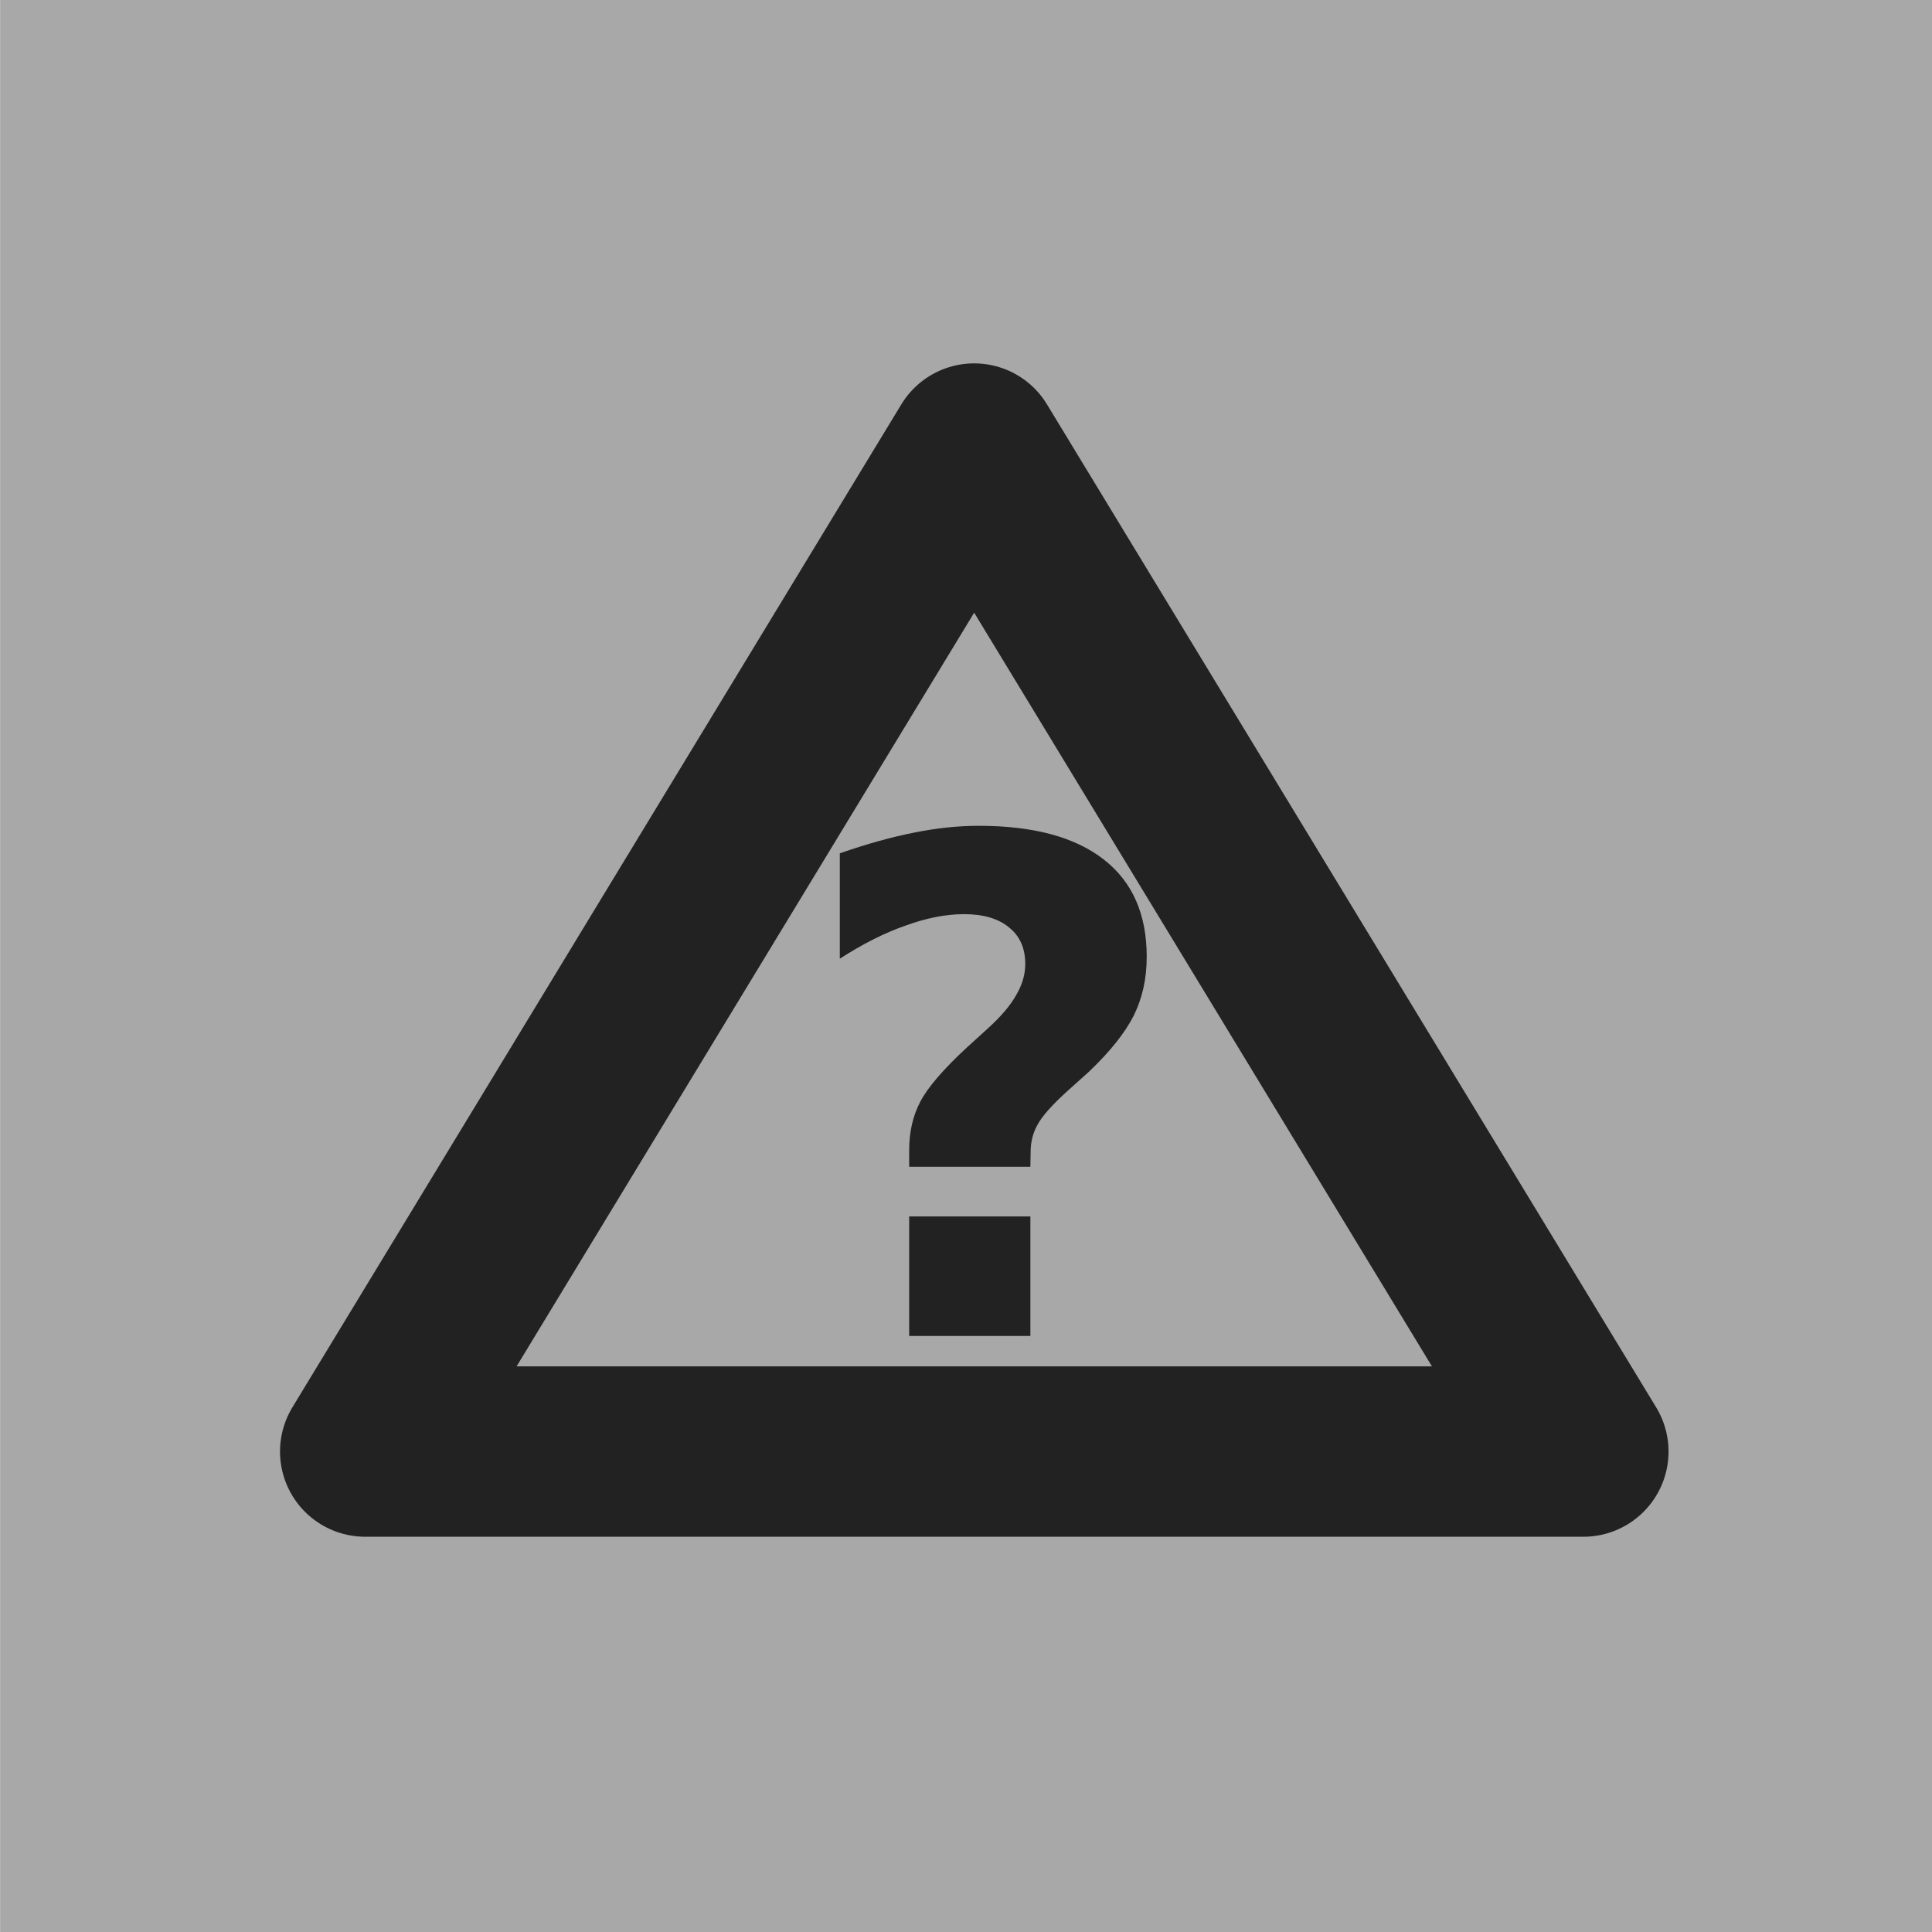
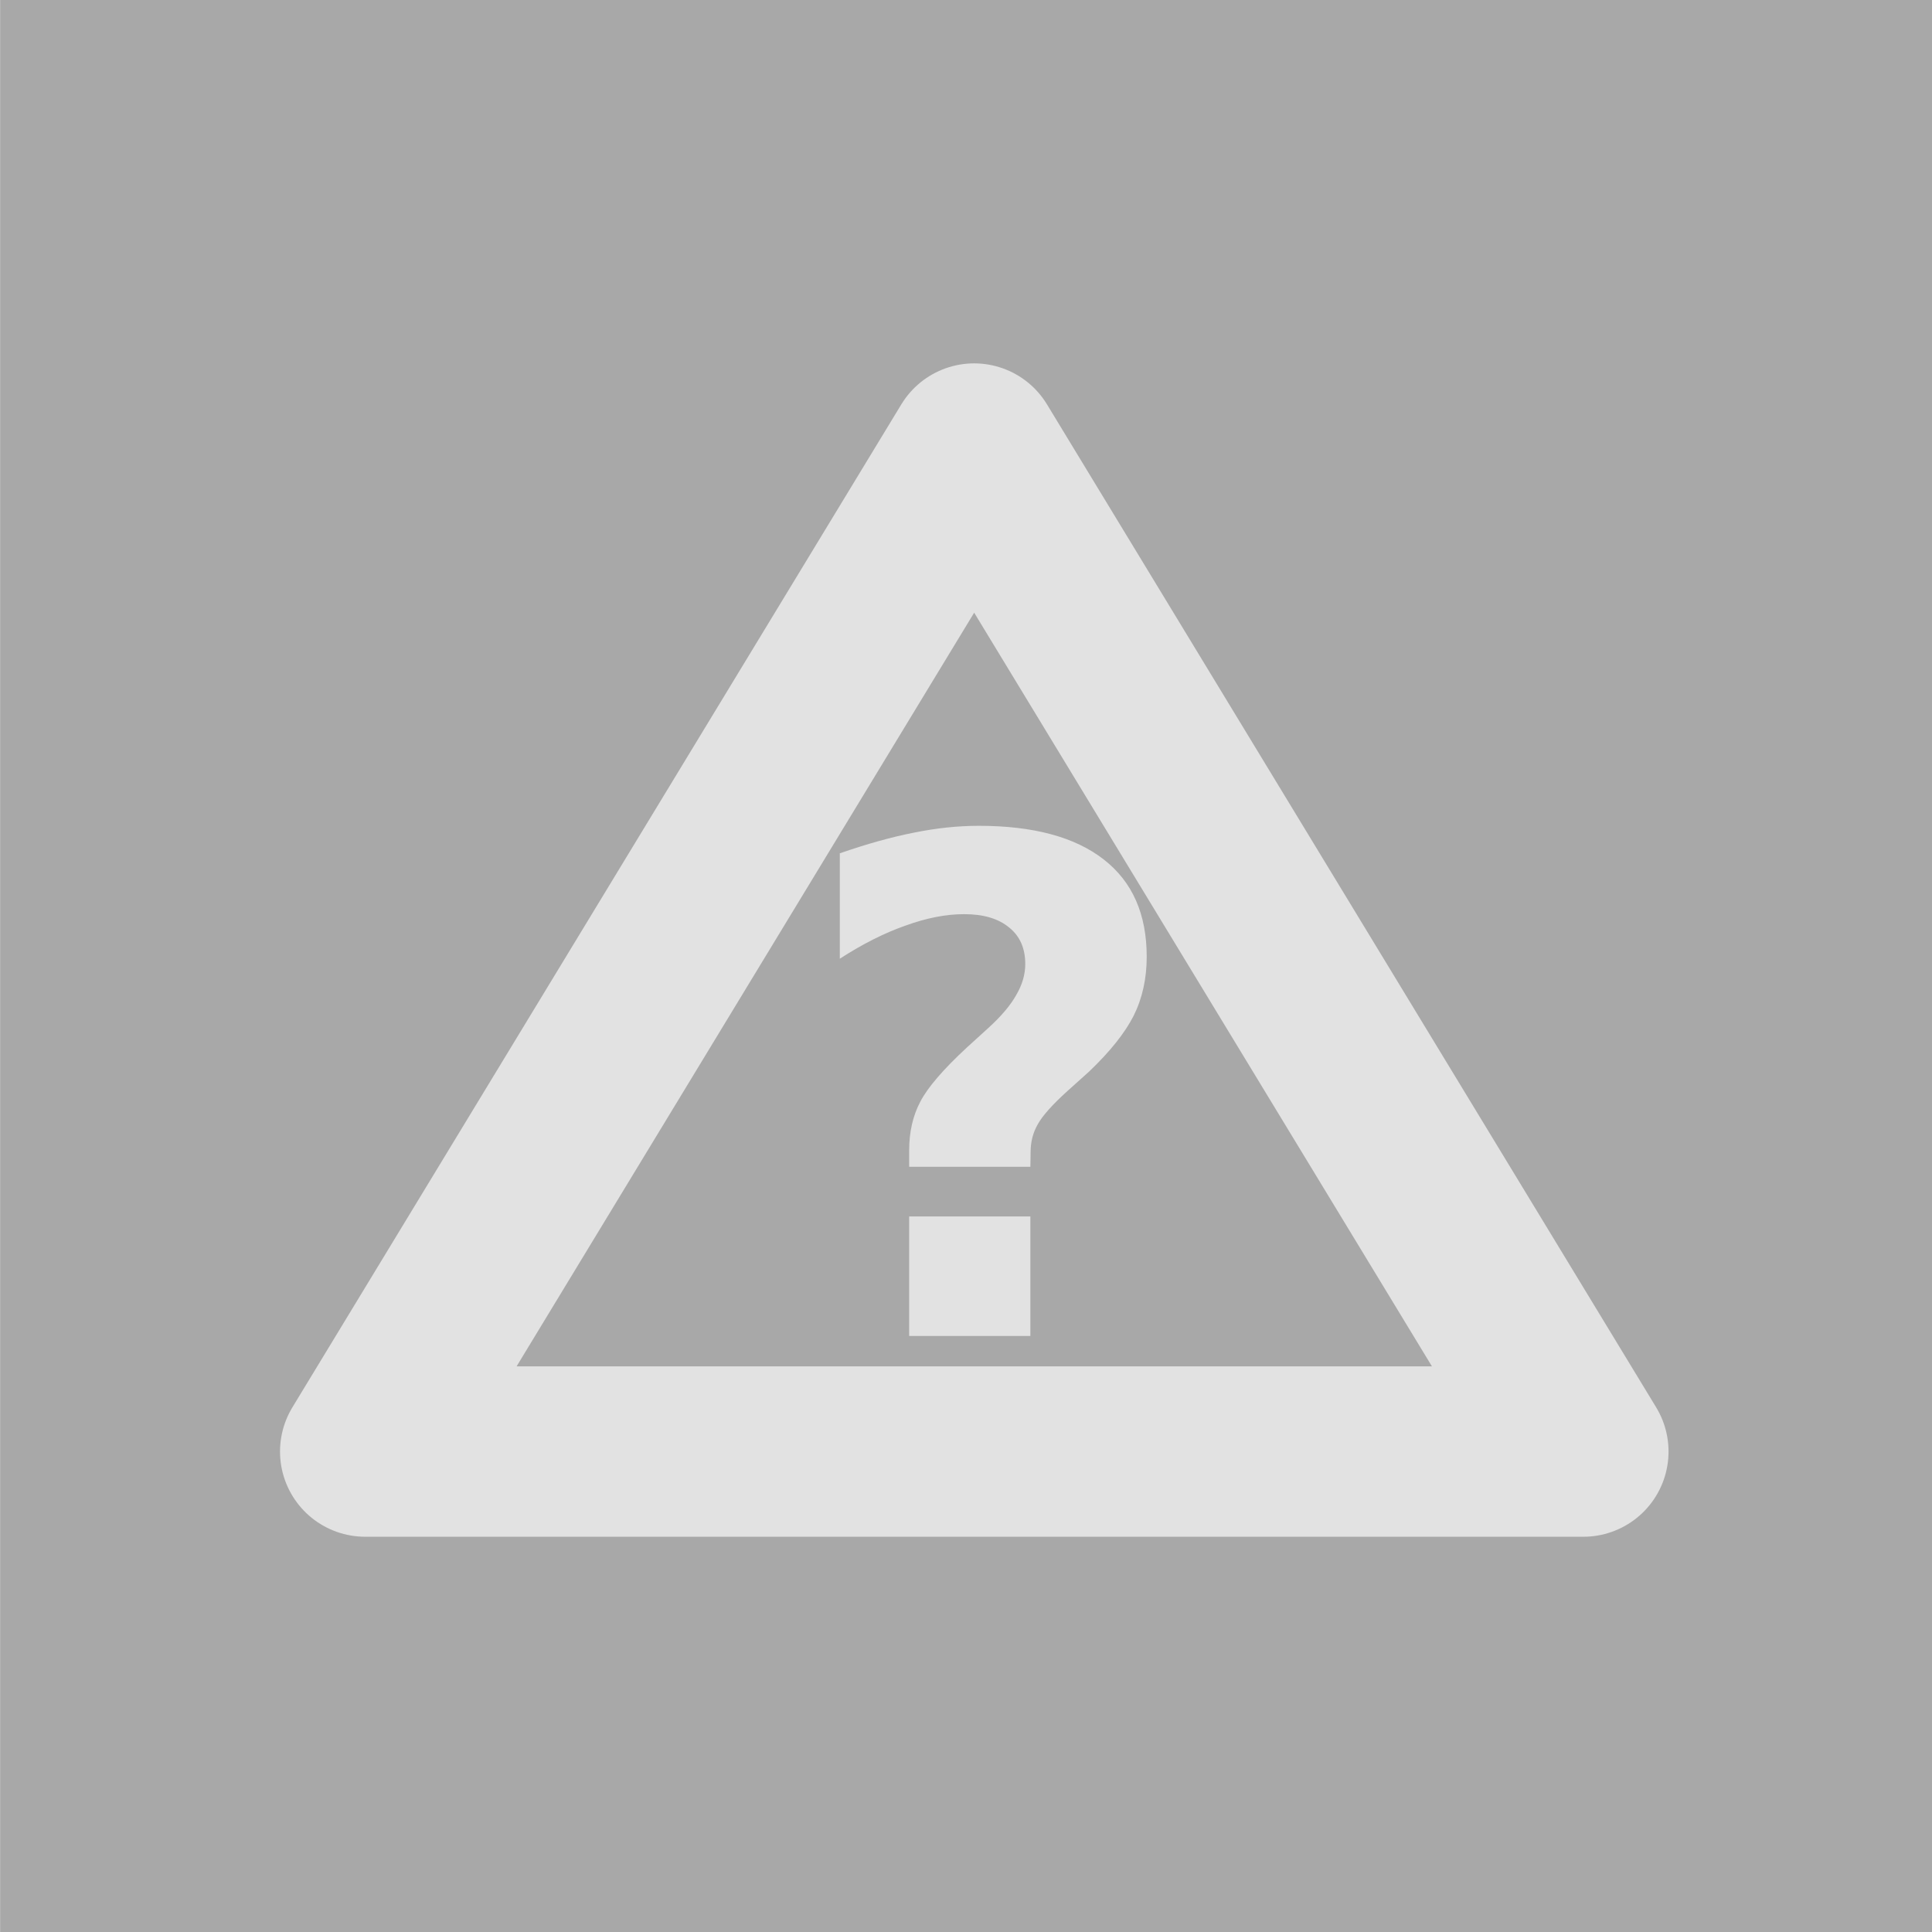
<svg xmlns="http://www.w3.org/2000/svg" width="30" height="30" viewBox="0 0 7.937 7.938" version="1.1" id="svg27135">
  <defs id="defs27132">
    <filter id="mask-powermask-path-effect27360_inverse" style="color-interpolation-filters:sRGB" height="100" width="100" x="-50" y="-50">
      <feColorMatrix id="mask-powermask-path-effect27360_primitive1" values="1" type="saturate" result="fbSourceGraphic" />
      <feColorMatrix id="mask-powermask-path-effect27360_primitive2" values="-1 0 0 0 1 0 -1 0 0 1 0 0 -1 0 1 0 0 0 1 0 " in="fbSourceGraphic" />
    </filter>
    <filter id="mask-powermask-path-effect27365_inverse" style="color-interpolation-filters:sRGB" height="100" width="100" x="-50" y="-50">
      <feColorMatrix id="mask-powermask-path-effect27365_primitive1" values="1" type="saturate" result="fbSourceGraphic" />
      <feColorMatrix id="mask-powermask-path-effect27365_primitive2" values="-1 0 0 0 1 0 -1 0 0 1 0 0 -1 0 1 0 0 0 1 0 " in="fbSourceGraphic" />
    </filter>
    <filter id="mask-powermask-path-effect27370_inverse" style="color-interpolation-filters:sRGB" height="100" width="100" x="-50" y="-50">
      <feColorMatrix id="mask-powermask-path-effect27370_primitive1" values="1" type="saturate" result="fbSourceGraphic" />
      <feColorMatrix id="mask-powermask-path-effect27370_primitive2" values="-1 0 0 0 1 0 -1 0 0 1 0 0 -1 0 1 0 0 0 1 0 " in="fbSourceGraphic" />
    </filter>
    <filter id="mask-powermask-path-effect27375_inverse" style="color-interpolation-filters:sRGB" height="100" width="100" x="-50" y="-50">
      <feColorMatrix id="mask-powermask-path-effect27375_primitive1" values="1" type="saturate" result="fbSourceGraphic" />
      <feColorMatrix id="mask-powermask-path-effect27375_primitive2" values="-1 0 0 0 1 0 -1 0 0 1 0 0 -1 0 1 0 0 0 1 0 " in="fbSourceGraphic" />
    </filter>
    <filter id="mask-powermask-path-effect27380_inverse" style="color-interpolation-filters:sRGB" height="100" width="100" x="-50" y="-50">
      <feColorMatrix id="mask-powermask-path-effect27380_primitive1" values="1" type="saturate" result="fbSourceGraphic" />
      <feColorMatrix id="mask-powermask-path-effect27380_primitive2" values="-1 0 0 0 1 0 -1 0 0 1 0 0 -1 0 1 0 0 0 1 0 " in="fbSourceGraphic" />
    </filter>
    <filter id="mask-powermask-path-effect27446_inverse" style="color-interpolation-filters:sRGB" height="100" width="100" x="-50" y="-50">
      <feColorMatrix id="mask-powermask-path-effect27446_primitive1" values="1" type="saturate" result="fbSourceGraphic" />
      <feColorMatrix id="mask-powermask-path-effect27446_primitive2" values="-1 0 0 0 1 0 -1 0 0 1 0 0 -1 0 1 0 0 0 1 0 " in="fbSourceGraphic" />
    </filter>
    <filter id="mask-powermask-path-effect27451_inverse" style="color-interpolation-filters:sRGB" height="100" width="100" x="-50" y="-50">
      <feColorMatrix id="mask-powermask-path-effect27451_primitive1" values="1" type="saturate" result="fbSourceGraphic" />
      <feColorMatrix id="mask-powermask-path-effect27451_primitive2" values="-1 0 0 0 1 0 -1 0 0 1 0 0 -1 0 1 0 0 0 1 0 " in="fbSourceGraphic" />
    </filter>
    <filter id="mask-powermask-path-effect27456_inverse" style="color-interpolation-filters:sRGB" height="100" width="100" x="-50" y="-50">
      <feColorMatrix id="mask-powermask-path-effect27456_primitive1" values="1" type="saturate" result="fbSourceGraphic" />
      <feColorMatrix id="mask-powermask-path-effect27456_primitive2" values="-1 0 0 0 1 0 -1 0 0 1 0 0 -1 0 1 0 0 0 1 0 " in="fbSourceGraphic" />
    </filter>
    <filter id="mask-powermask-path-effect27461_inverse" style="color-interpolation-filters:sRGB" height="100" width="100" x="-50" y="-50">
      <feColorMatrix id="mask-powermask-path-effect27461_primitive1" values="1" type="saturate" result="fbSourceGraphic" />
      <feColorMatrix id="mask-powermask-path-effect27461_primitive2" values="-1 0 0 0 1 0 -1 0 0 1 0 0 -1 0 1 0 0 0 1 0 " in="fbSourceGraphic" />
    </filter>
    <filter id="mask-powermask-path-effect27584_inverse" style="color-interpolation-filters:sRGB" height="100" width="100" x="-50" y="-50">
      <feColorMatrix id="mask-powermask-path-effect27584_primitive1" values="1" type="saturate" result="fbSourceGraphic" />
      <feColorMatrix id="mask-powermask-path-effect27584_primitive2" values="-1 0 0 0 1 0 -1 0 0 1 0 0 -1 0 1 0 0 0 1 0 " in="fbSourceGraphic" />
    </filter>
    <mask maskUnits="userSpaceOnUse" id="mask-powermask-path-effect38172">
      <g id="g38170" style="">
        <path d="M 6.945,2.323 C 6.94,2.27 6.905,2.225 6.855,2.207 6.806,2.188 6.75,2.201 6.712,2.238 L 5.943,3.004 5.091,2.735 4.821,1.886 5.59,1.12 C 5.627,1.082 5.639,1.027 5.621,0.977 5.603,0.927 5.558,0.893 5.505,0.888 5.038,0.848 4.58,1.014 4.249,1.344 3.796,1.795 3.676,2.454 3.888,3.016 c -0.023,0.019 -0.046,0.04 -0.069,0.062 L 1.253,5.492 c -8.961e-4,8.961e-4 -0.002,0.002 -0.003,0.003 -0.302,0.301 -0.302,0.79 0,1.091 0.302,0.301 0.79,0.297 1.091,-0.004 0.001,-0.001 0.002,-0.002 0.004,-0.004 L 4.746,4.001 C 4.768,3.979 4.788,3.956 4.807,3.933 5.372,4.145 6.034,4.025 6.487,3.574 6.818,3.244 6.985,2.788 6.945,2.323 Z" id="path38168" style="stroke-width:0.012" />
      </g>
    </mask>
+     <filter id="mask-powermask-path-effect335_inverse" style="color-interpolation-filters:sRGB" height="100" width="100" x="-50" y="-50">
+       <feColorMatrix id="mask-powermask-path-effect335_primitive1" values="1" type="saturate" result="fbSourceGraphic" />
+       <feColorMatrix id="mask-powermask-path-effect335_primitive2" values="-1 0 0 0 1 0 -1 0 0 1 0 0 -1 0 1 0 0 0 1 0 " in="fbSourceGraphic" />
+     </filter>
+     <filter id="mask-powermask-path-effect340_inverse" style="color-interpolation-filters:sRGB" height="100" width="100" x="-50" y="-50">
+       <feColorMatrix id="mask-powermask-path-effect340_primitive1" values="1" type="saturate" result="fbSourceGraphic" />
+       <feColorMatrix id="mask-powermask-path-effect340_primitive2" values="-1 0 0 0 1 0 -1 0 0 1 0 0 -1 0 1 0 0 0 1 0 " in="fbSourceGraphic" />
+     </filter>
+     <filter id="mask-powermask-path-effect353_inverse" style="color-interpolation-filters:sRGB" height="100" width="100" x="-50" y="-50">
+       <feColorMatrix id="mask-powermask-path-effect353_primitive1" values="1" type="saturate" result="fbSourceGraphic" />
+       <feColorMatrix id="mask-powermask-path-effect353_primitive2" values="-1 0 0 0 1 0 -1 0 0 1 0 0 -1 0 1 0 0 0 1 0 " in="fbSourceGraphic" />
+     </filter>
+     <filter id="mask-powermask-path-effect471_inverse" style="color-interpolation-filters:sRGB" height="100" width="100" x="-50" y="-50">
+       <feColorMatrix id="mask-powermask-path-effect471_primitive1" values="1" type="saturate" result="fbSourceGraphic" />
+       <feColorMatrix id="mask-powermask-path-effect471_primitive2" values="-1 0 0 0 1 0 -1 0 0 1 0 0 -1 0 1 0 0 0 1 0 " in="fbSourceGraphic" />
+     </filter>
+     <filter id="mask-powermask-path-effect485_inverse" style="color-interpolation-filters:sRGB" height="100" width="100" x="-50" y="-50">
+       <feColorMatrix id="mask-powermask-path-effect485_primitive1" values="1" type="saturate" result="fbSourceGraphic" />
+       <feColorMatrix id="mask-powermask-path-effect485_primitive2" values="-1 0 0 0 1 0 -1 0 0 1 0 0 -1 0 1 0 0 0 1 0 " in="fbSourceGraphic" />
+     </filter>
+     <filter id="mask-powermask-path-effect495_inverse" style="color-interpolation-filters:sRGB" height="100" width="100" x="-50" y="-50">
+       <feColorMatrix id="mask-powermask-path-effect495_primitive1" values="1" type="saturate" result="fbSourceGraphic" />
+       <feColorMatrix id="mask-powermask-path-effect495_primitive2" values="-1 0 0 0 1 0 -1 0 0 1 0 0 -1 0 1 0 0 0 1 0 " in="fbSourceGraphic" />
+     </filter>
+     <filter id="mask-powermask-path-effect1061_inverse" style="color-interpolation-filters:sRGB" height="100" width="100" x="-50" y="-50">
+       <feColorMatrix id="mask-powermask-path-effect1061_primitive1" values="1" type="saturate" result="fbSourceGraphic" />
+       <feColorMatrix id="mask-powermask-path-effect1061_primitive2" values="-1 0 0 0 1 0 -1 0 0 1 0 0 -1 0 1 0 0 0 1 0 " in="fbSourceGraphic" />
+     </filter>
+     <filter id="mask-powermask-path-effect1076_inverse" style="color-interpolation-filters:sRGB" height="100" width="100" x="-50" y="-50">
+       <feColorMatrix id="mask-powermask-path-effect1076_primitive1" values="1" type="saturate" result="fbSourceGraphic" />
+       <feColorMatrix id="mask-powermask-path-effect1076_primitive2" values="-1 0 0 0 1 0 -1 0 0 1 0 0 -1 0 1 0 0 0 1 0 " in="fbSourceGraphic" />
+     </filter>
+     <mask maskUnits="userSpaceOnUse" id="mask-powermask-path-effect1093">
+       <path id="mask-powermask-path-effect1093_box" style="fill:#ffffff;fill-opacity:1" d="M -1,-1 H 8.938 V 8.938 H -1 Z" />
+       <g id="g1091" style="font-weight:bold;font-size:2.942px;line-height:1.25;-inkscape-font-specification:'sans-serif Bold';stroke-width:0.074">
+         <path d="M 4.233,4.794 H 3.735 v -0.068 q 0,-0.113 0.046,-0.2 0.046,-0.088 0.192,-0.223 l 0.088,-0.08 q 0.079,-0.072 0.114,-0.135 0.037,-0.063 0.037,-0.127 0,-0.097 -0.066,-0.15 -0.066,-0.055 -0.185,-0.055 -0.112,0 -0.241,0.047 Q 3.591,3.848 3.45,3.939 V 3.506 q 0.167,-0.058 0.305,-0.085 0.138,-0.028 0.266,-0.028 0.336,0 0.513,0.138 0.177,0.137 0.177,0.4 0,0.135 -0.054,0.243 -0.054,0.106 -0.183,0.229 l -0.088,0.079 q -0.094,0.085 -0.123,0.138 -0.029,0.051 -0.029,0.113 z M 3.735,4.998 H 4.233 V 5.489 H 3.735 Z" id="path1087" style="fill:#000000;fill-opacity:0.8;stroke-width:0.071" />
+         <path id="path1089" style="fill:none;stroke:#000000;stroke-width:0.7;stroke-linecap:round;stroke-linejoin:round;stroke-dasharray:none;stroke-dashoffset:18.241;stroke-opacity:0.8" d="M 4.002,1.843 6.505,5.964 H 1.5 Z" />
+       </g>
+     </mask>
+     <filter id="mask-powermask-path-effect1093_inverse" style="color-interpolation-filters:sRGB" height="100" width="100" x="-50" y="-50">
+       <feColorMatrix id="mask-powermask-path-effect1093_primitive1" values="1" type="saturate" result="fbSourceGraphic" />
+       <feColorMatrix id="mask-powermask-path-effect1093_primitive2" values="-1 0 0 0 1 0 -1 0 0 1 0 0 -1 0 1 0 0 0 1 0 " in="fbSourceGraphic" />
+     </filter>
  </defs>
-   <g aria-label="?" id="text38275" style="font-weight:bold;font-size:2.942px;line-height:1.25;-inkscape-font-specification:'sans-serif Bold';stroke-width:0.074">
-     <rect style="fill:#000000;fill-opacity:0.3;stroke:none;stroke-width:0.265" id="rect377" width="7.938" height="7.938" x="0" y="0" />
-     <path d="M 4.233,4.794 H 3.735 v -0.068 q 0,-0.113 0.046,-0.2 0.046,-0.088 0.192,-0.223 l 0.088,-0.08 q 0.079,-0.072 0.114,-0.135 0.037,-0.063 0.037,-0.127 0,-0.097 -0.066,-0.15 -0.066,-0.055 -0.185,-0.055 -0.112,0 -0.241,0.047 Q 3.591,3.848 3.45,3.939 V 3.506 q 0.167,-0.058 0.305,-0.085 0.138,-0.028 0.266,-0.028 0.336,0 0.513,0.138 0.177,0.137 0.177,0.4 0,0.135 -0.054,0.243 -0.054,0.106 -0.183,0.229 l -0.088,0.079 q -0.094,0.085 -0.123,0.138 -0.029,0.051 -0.029,0.113 z M 3.735,4.998 H 4.233 V 5.489 H 3.735 Z" id="path38277" style="fill:#000000;fill-opacity:0.8;stroke-width:0.071" />
-     <path id="rect741-3-18-0" style="fill:none;stroke:#000000;stroke-width:0.7;stroke-dashoffset:18.241;stroke-opacity:0.8;stroke-linecap:round;stroke-linejoin:round;stroke-dasharray:none" d="M 4.002,1.843 6.505,5.964 H 1.5 Z" />
+   <g aria-label="?" id="text38275" style="font-weight:bold;font-size:2.942px;line-height:1.25;-inkscape-font-specification:'sans-serif Bold';stroke-width:0.074" mask="url(#mask-powermask-path-effect1093)">
+     <path id="rect377" style="fill-opacity:0.3;stroke-width:0.265" d="M 0,0 H 7.938 V 7.938 H 0 Z" />
  </g>
</svg>
